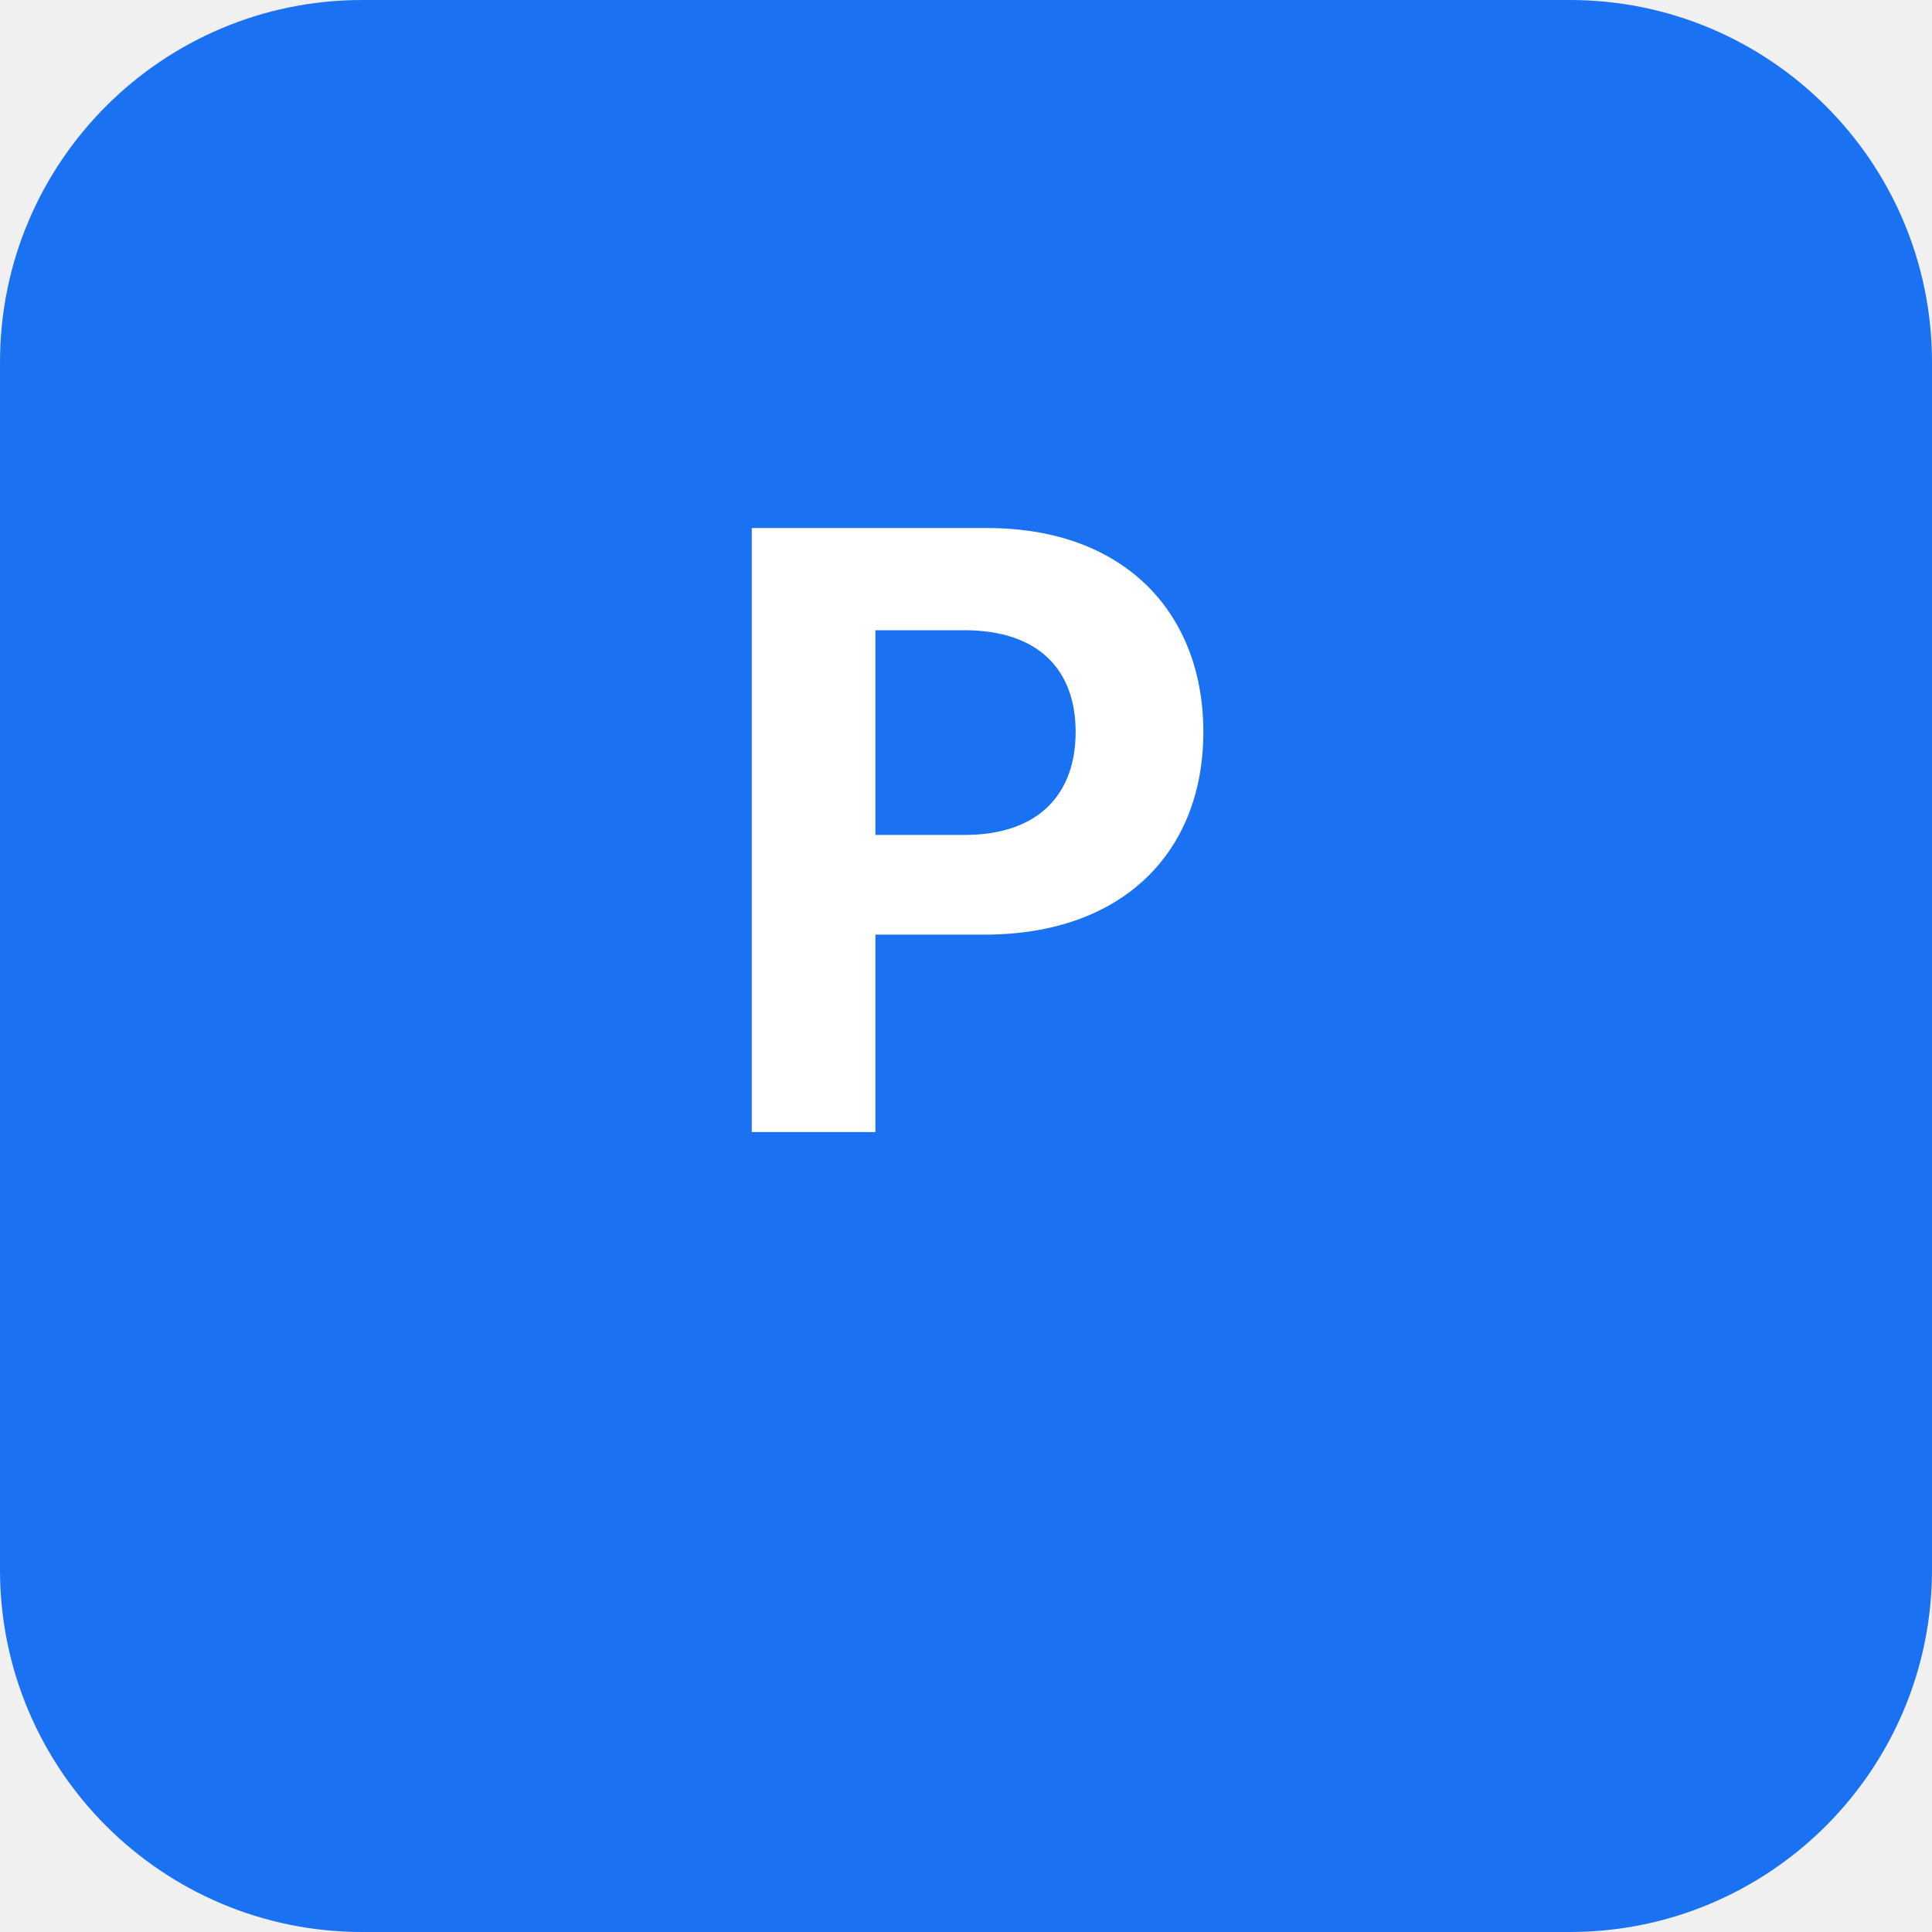
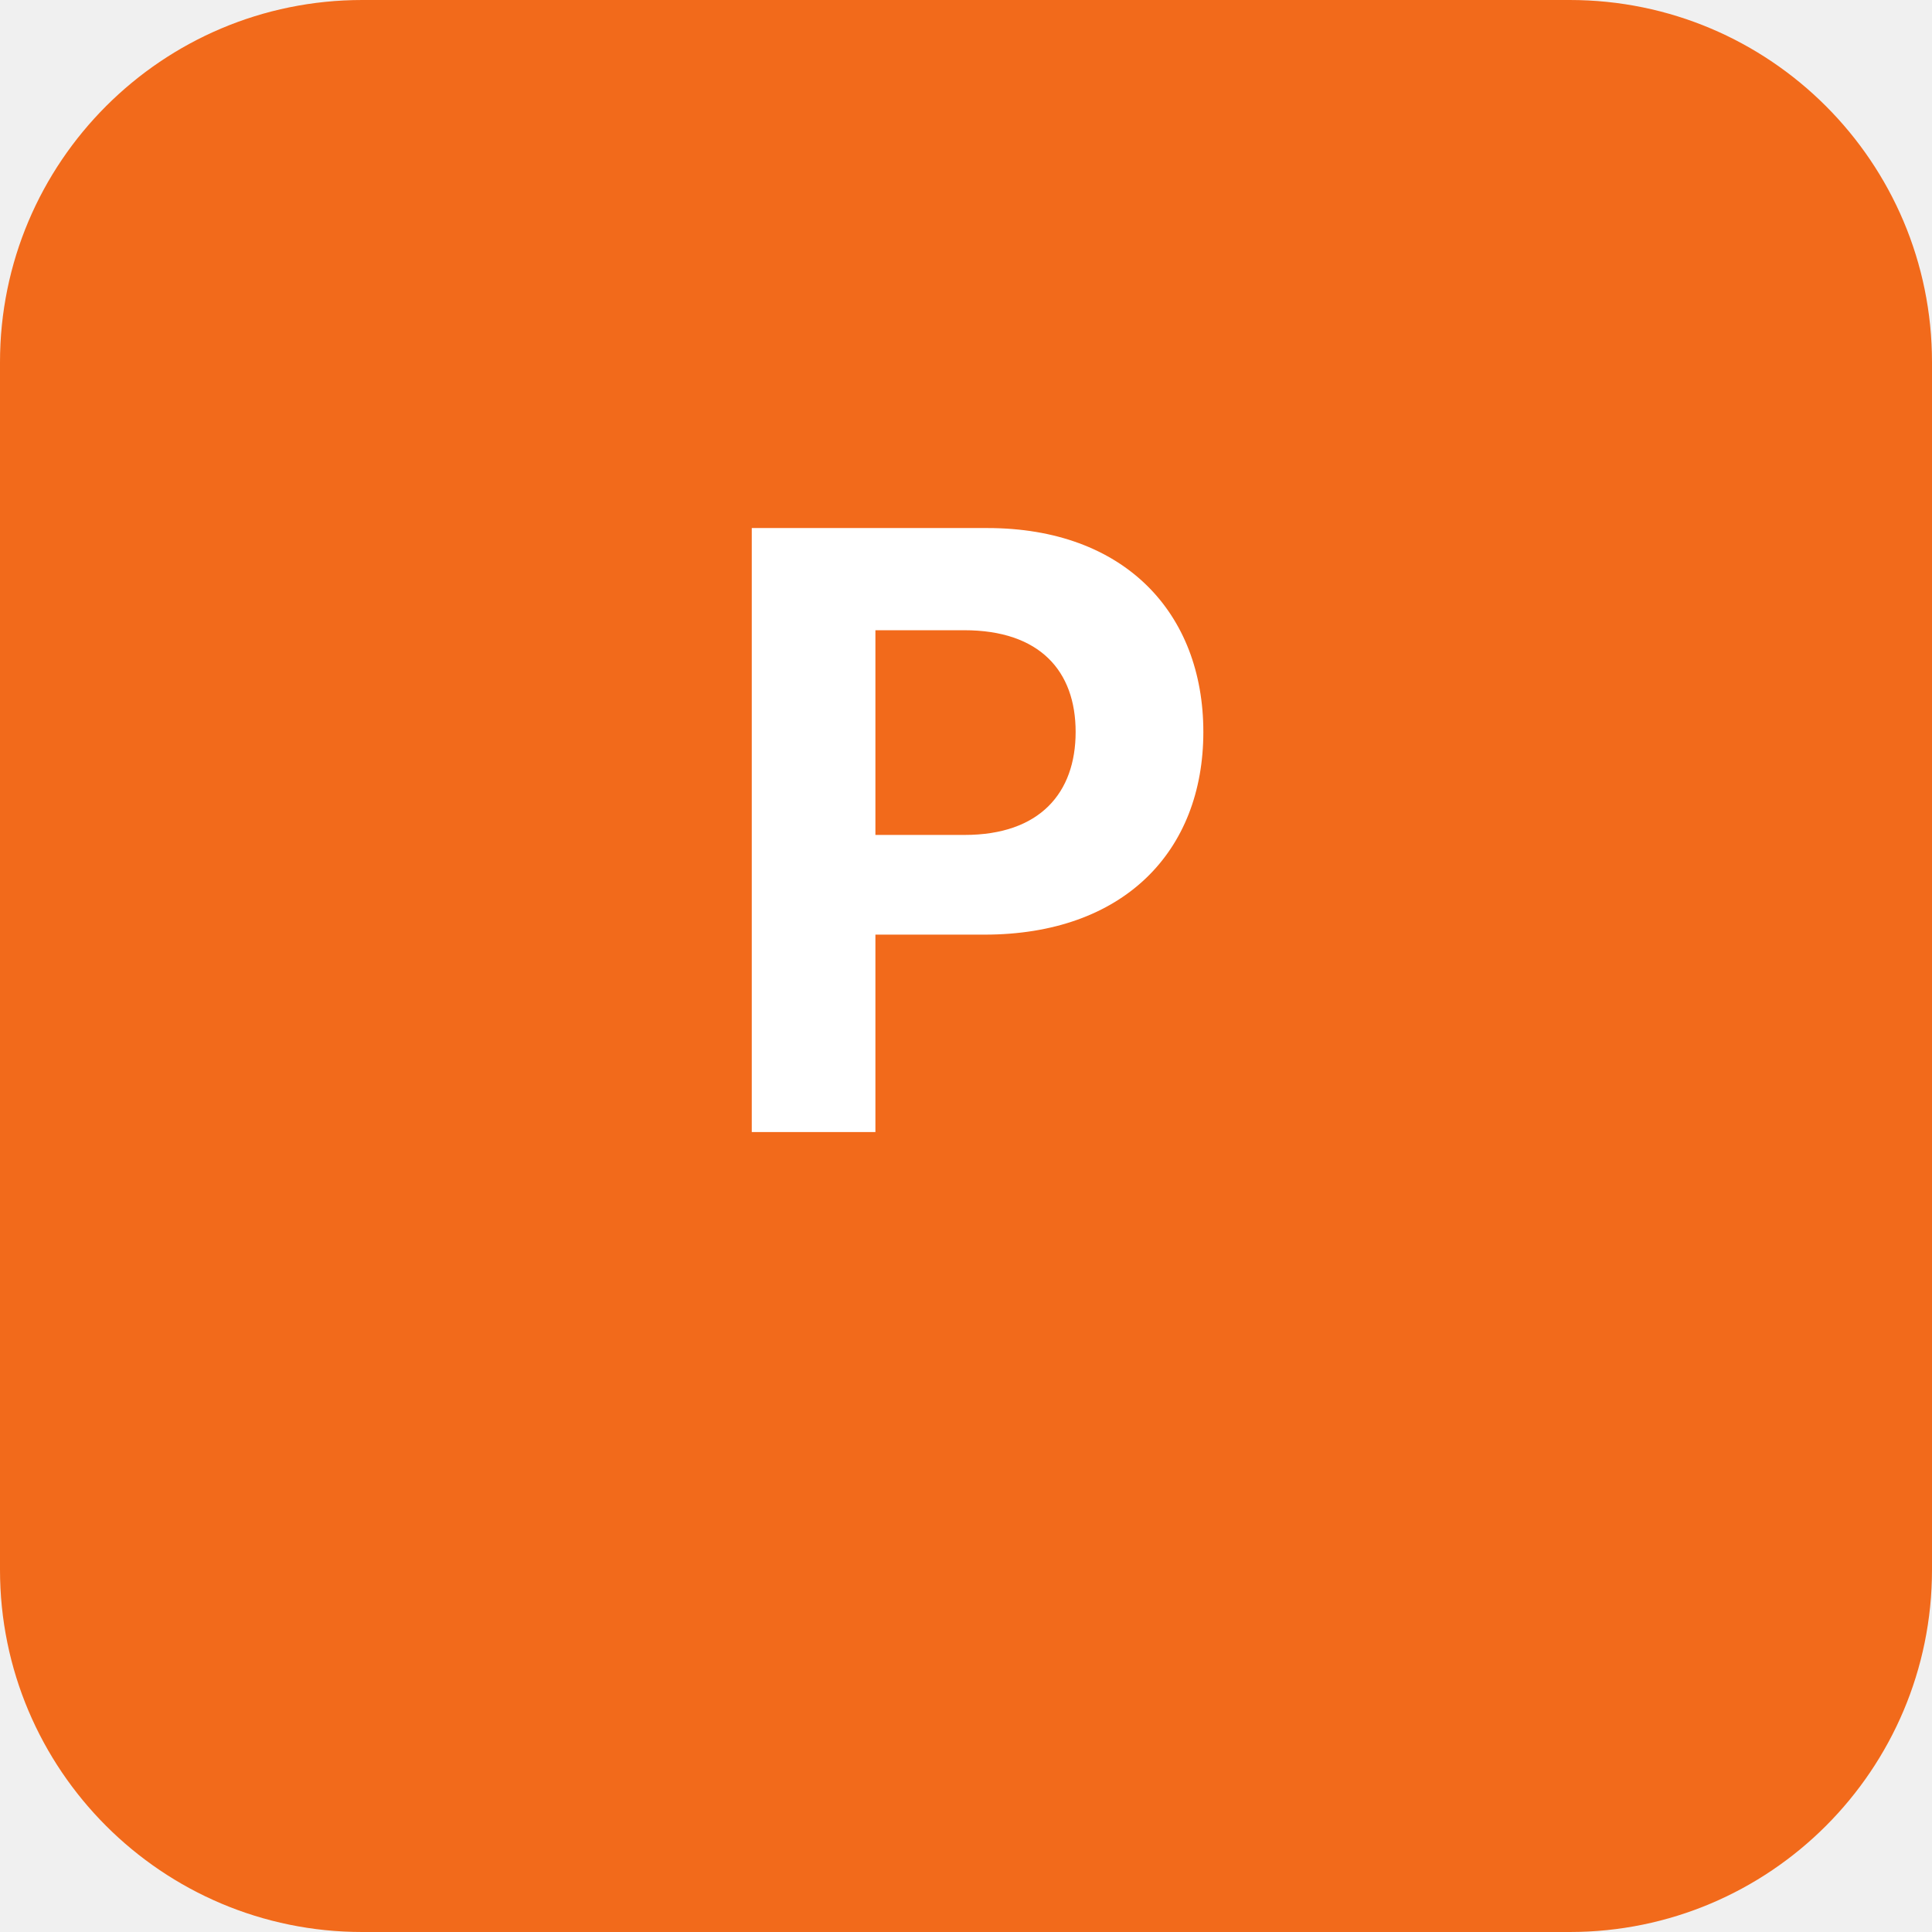
<svg xmlns="http://www.w3.org/2000/svg" viewBox="0 0 512 512">
-   <rect width="512" height="512" rx="96" fill="#1a72f2" />
+   <rect width="512" height="512" rx="96" fill="#f26a1b" />
  <g fill="#ffffff" font-family="system-ui, -apple-system, sans-serif" font-weight="700" text-anchor="middle">
    <text x="256" y="300" font-size="220">P</text>
  </g>
</svg>
